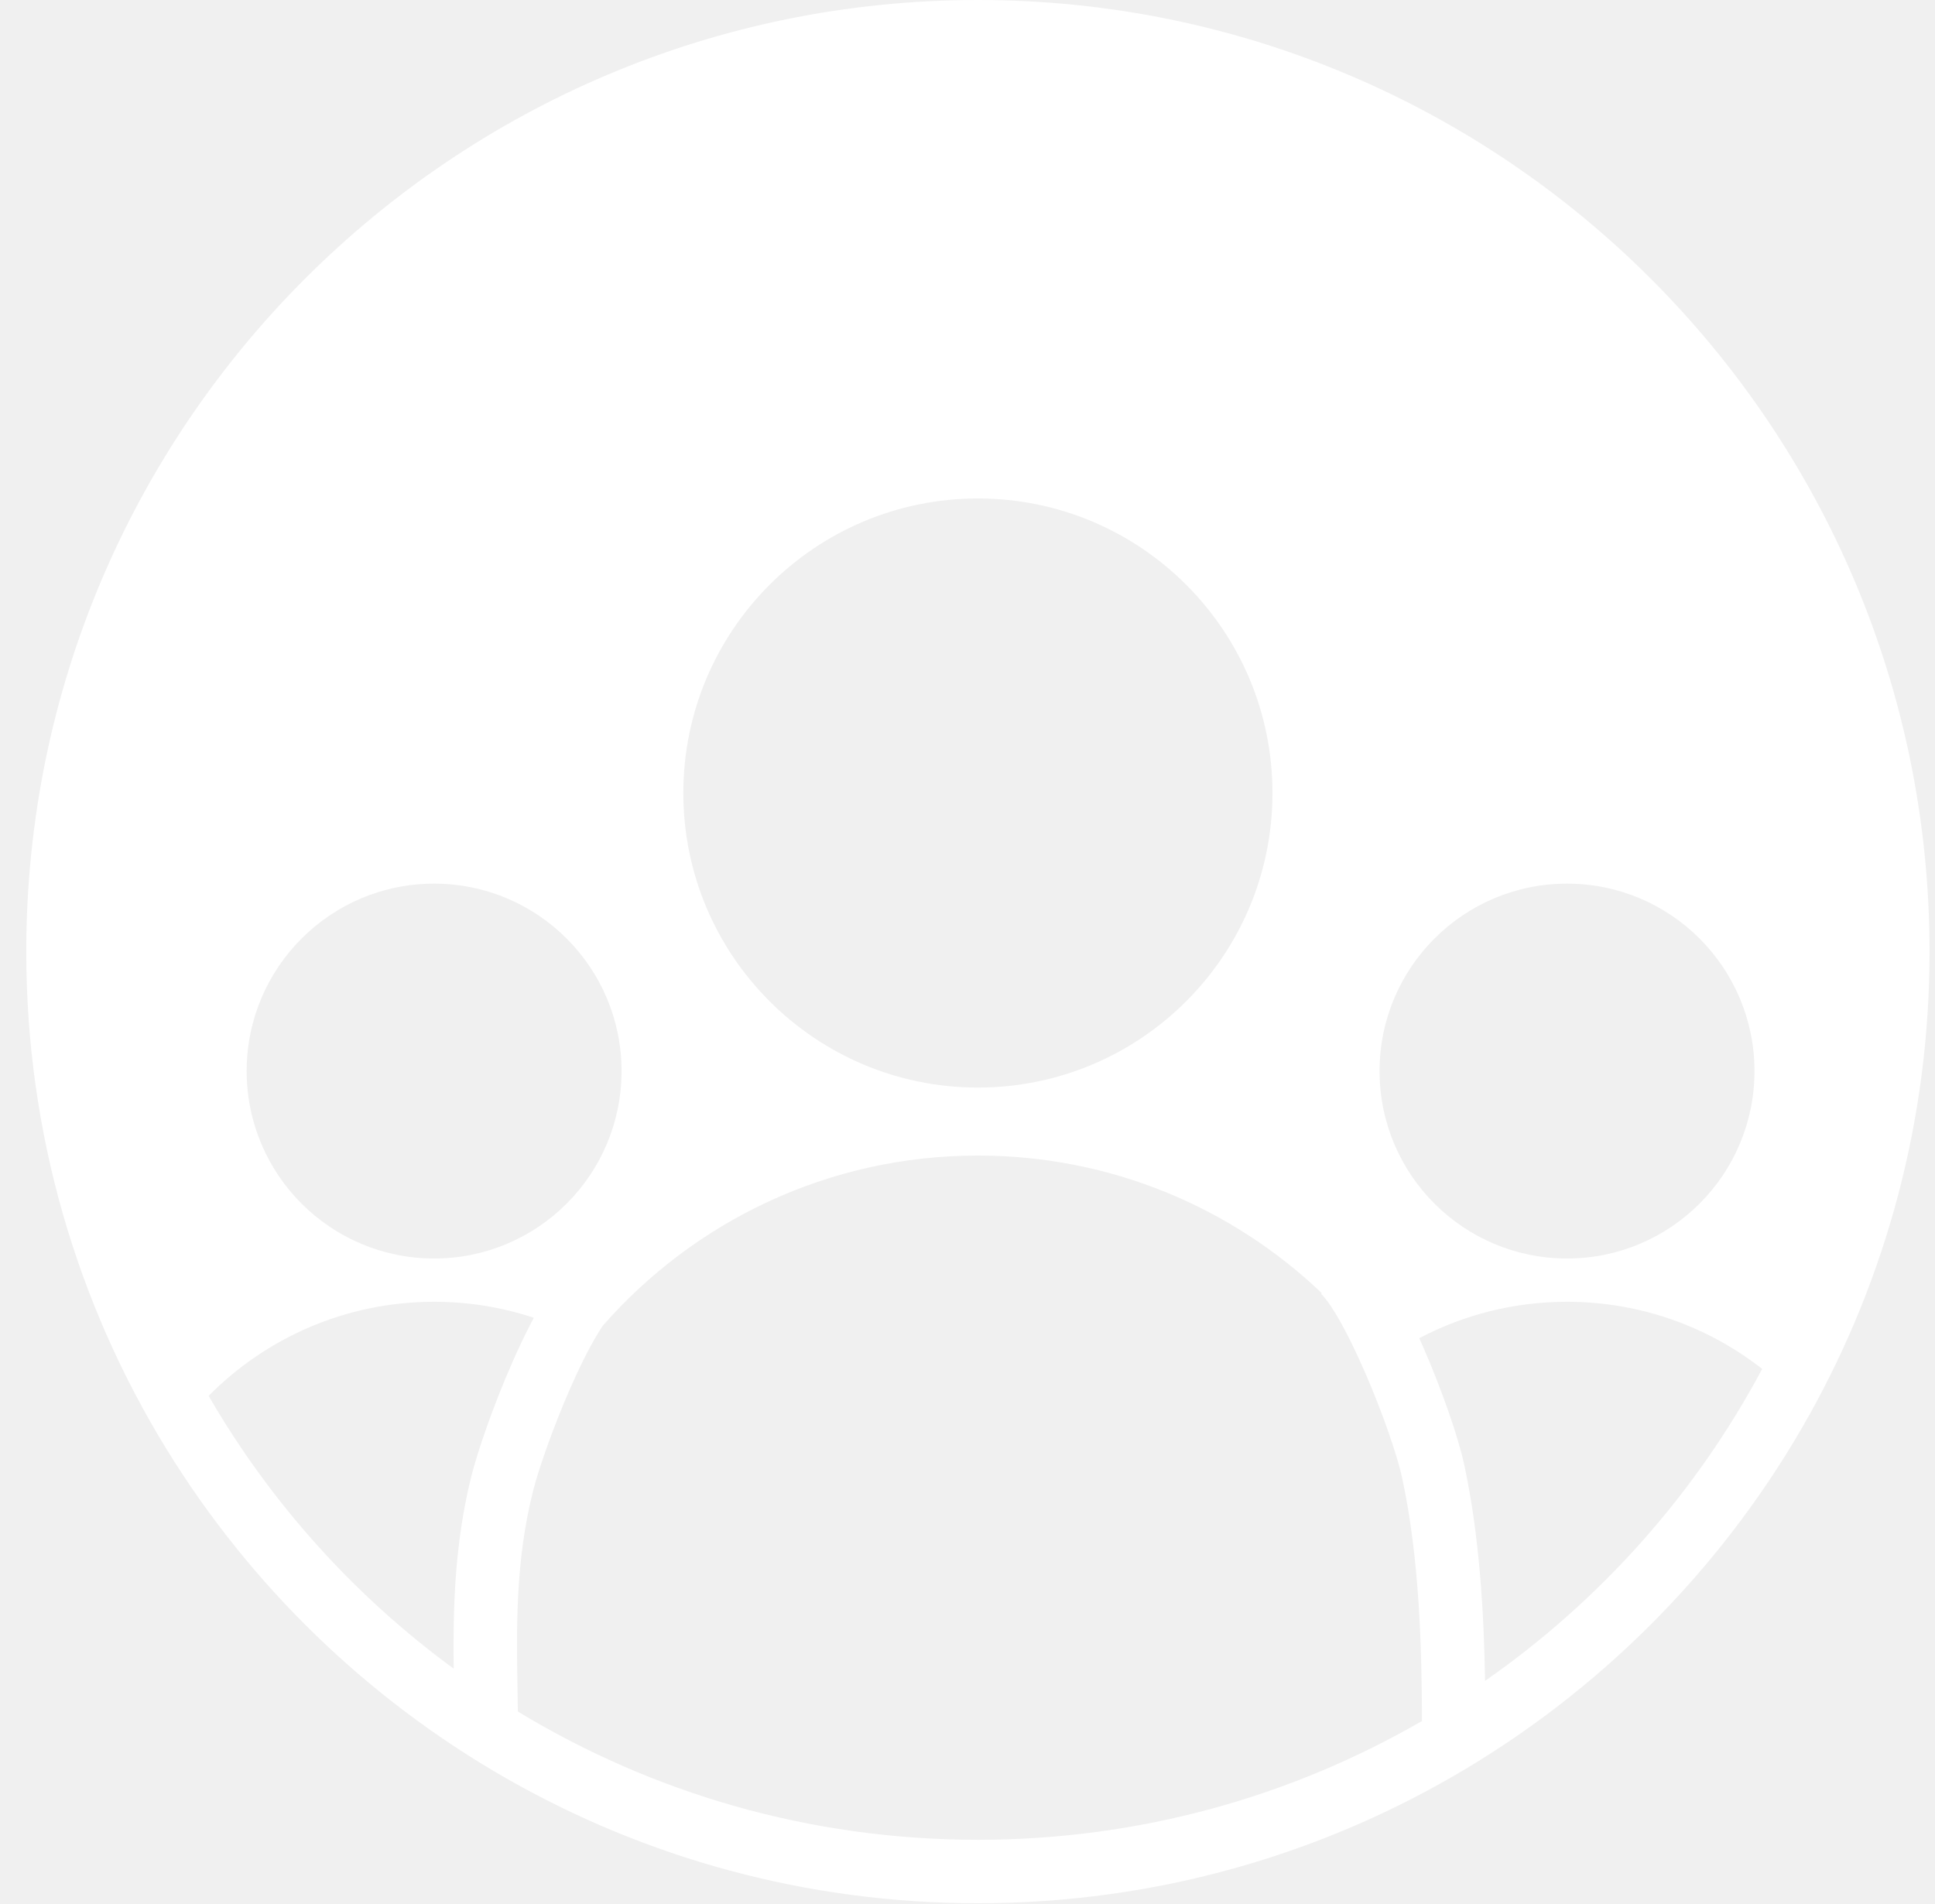
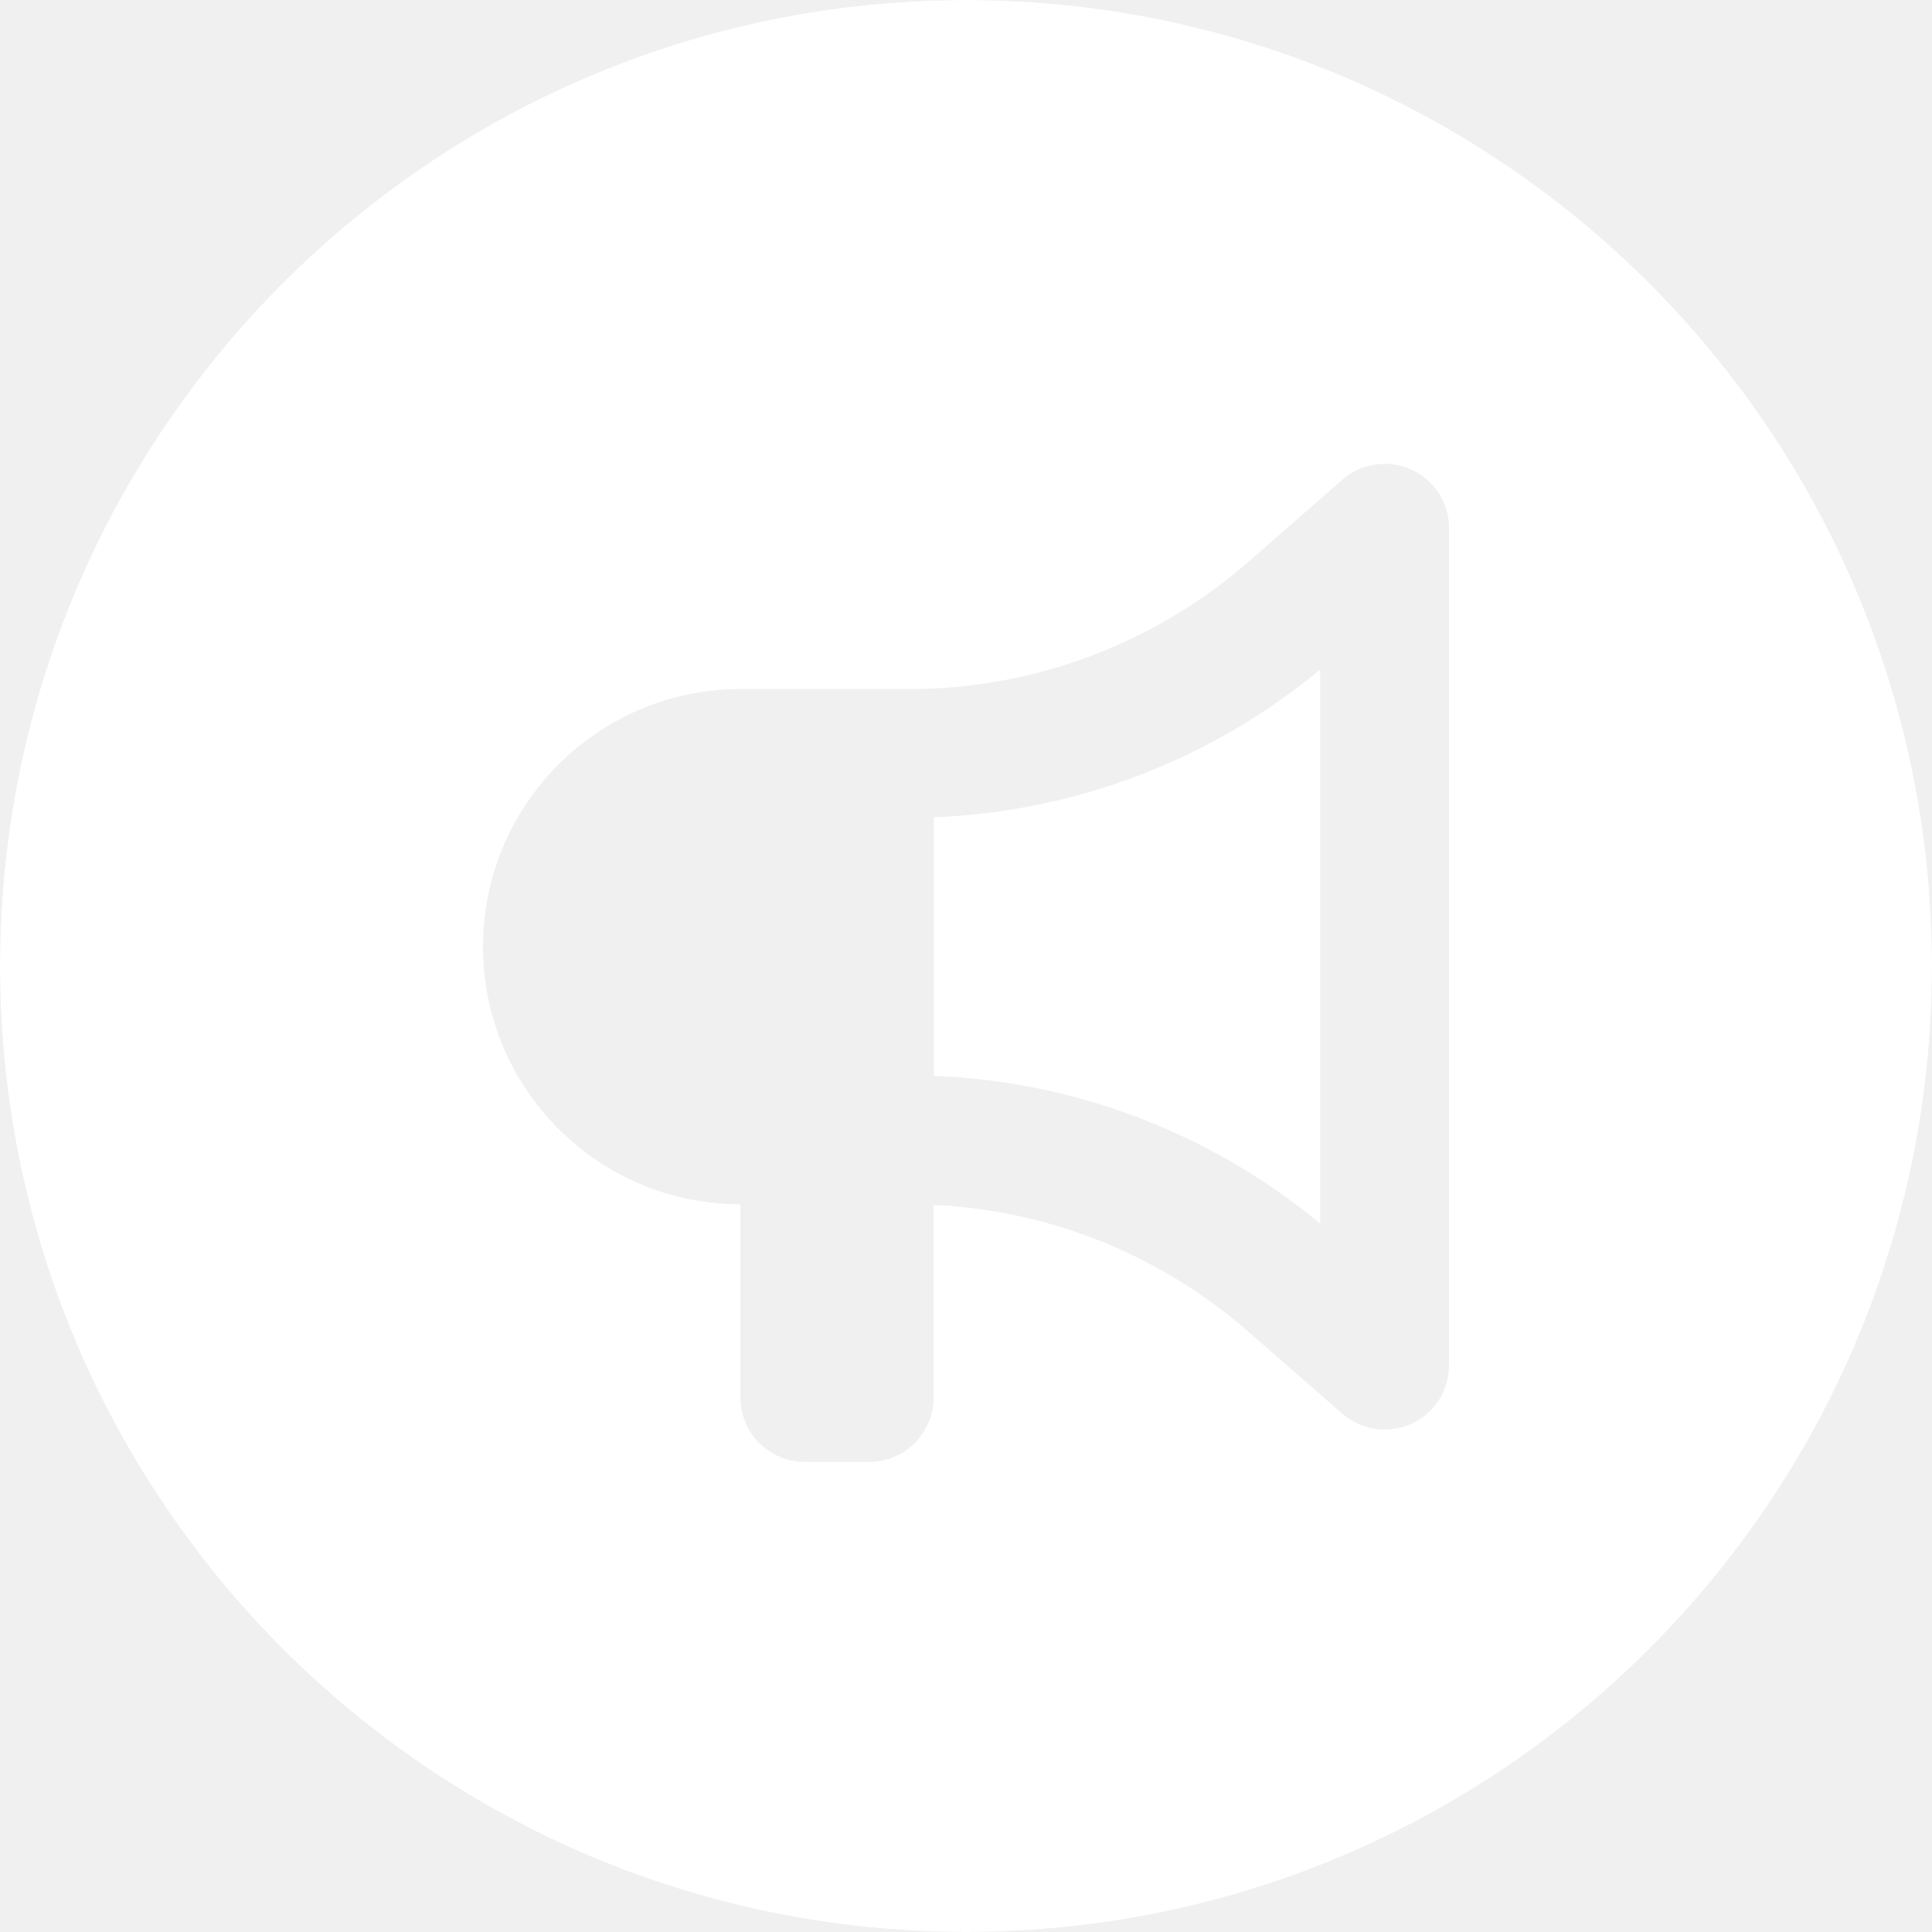
- <svg xmlns="http://www.w3.org/2000/svg" width="61" height="60" viewBox="0 0 61 60" fill="none">
-   <path fill-rule="evenodd" clip-rule="evenodd" d="M60.828 30C60.828 35.297 59.455 40.274 57.045 44.594C51.919 53.784 42.099 60 30.828 60C20.005 60 10.52 54.269 5.244 45.675C2.443 41.113 0.828 35.745 0.828 30C0.828 13.431 14.259 0 30.828 0C47.397 0 60.828 13.431 60.828 30ZM55.552 43.155C53.855 41.829 51.72 41.039 49.4 41.039C47.718 41.039 46.133 41.454 44.742 42.187C44.786 42.285 44.83 42.384 44.873 42.483C45.451 43.813 45.967 45.288 46.156 46.163C46.653 48.457 46.782 50.945 46.816 52.99C50.45 50.457 53.456 47.085 55.552 43.155ZM41.667 40.765C38.848 38.078 35.031 36.429 30.828 36.429C26.114 36.429 21.884 38.505 19.004 41.792C18.945 41.88 18.883 41.978 18.818 42.086C18.545 42.544 18.257 43.126 17.982 43.753C17.428 45.014 16.967 46.352 16.798 47.028C16.248 49.231 16.282 51.321 16.314 53.23C16.318 53.475 16.322 53.717 16.325 53.956C20.555 56.522 25.519 58 30.828 58C35.928 58 40.709 56.637 44.827 54.255C44.821 52.051 44.759 49.163 44.201 46.587C44.052 45.895 43.593 44.557 43.038 43.279C42.764 42.648 42.478 42.057 42.209 41.59C41.917 41.081 41.717 40.847 41.647 40.792L41.667 40.765ZM16.829 41.543C15.84 41.216 14.783 41.039 13.685 41.039C10.905 41.039 8.389 42.174 6.577 44.005C8.531 47.381 11.169 50.311 14.302 52.605C14.28 50.828 14.315 48.716 14.858 46.543C15.062 45.727 15.566 44.279 16.151 42.949C16.364 42.465 16.593 41.983 16.829 41.543ZM40.114 25C40.114 30.128 35.956 34.286 30.828 34.286C25.7 34.286 21.542 30.128 21.542 25C21.542 19.872 25.7 15.714 30.828 15.714C35.956 15.714 40.114 19.872 40.114 25ZM13.685 39.675C16.949 39.675 19.594 37.03 19.594 33.766C19.594 30.503 16.949 27.857 13.685 27.857C10.422 27.857 7.776 30.503 7.776 33.766C7.776 37.03 10.422 39.675 13.685 39.675ZM49.4 39.675C52.663 39.675 55.309 37.03 55.309 33.766C55.309 30.503 52.663 27.857 49.4 27.857C46.136 27.857 43.49 30.503 43.49 33.766C43.49 37.03 46.136 39.675 49.4 39.675Z" fill="white" />
+ <svg xmlns="http://www.w3.org/2000/svg" width="60" height="60" viewBox="0 0 60 60" fill="none">
+   <mask id="cutout">
+     <circle cx="30" cy="30" r="30" fill="white" />
+     <g transform="translate(11, 9.4) scale(0.0625)" fill="black">
+       <path d="M525.2 82.9C536.7 88 544 99.4 544 112L544 528C544 540.6 536.7 552 525.2 557.1C513.7 562.2 500.4 560.3 490.9 552L444.3 511.3C400.7 473.2 345.6 451 287.9 448.3L287.9 544C287.9 561.7 273.6 576 255.9 576L223.9 576C206.2 576 191.9 561.7 191.9 544L191.9 448C121.3 448 64 390.7 64 320C64 249.3 121.3 192 192 192L276.5 192C338.3 191.8 397.9 169.3 444.4 128.7L491 88C500.4 79.7 513.9 77.8 525.3 82.9zM288 384L288 384.2C358.3 386.9 425.8 412.7 480 457.6L480 182.3C425.8 227.2 358.3 253 288 255.7L288 384z" />
+     </g>
+   </mask>
+   <circle cx="30" cy="30" r="30" fill="white" mask="url(#cutout)" />
</svg>
